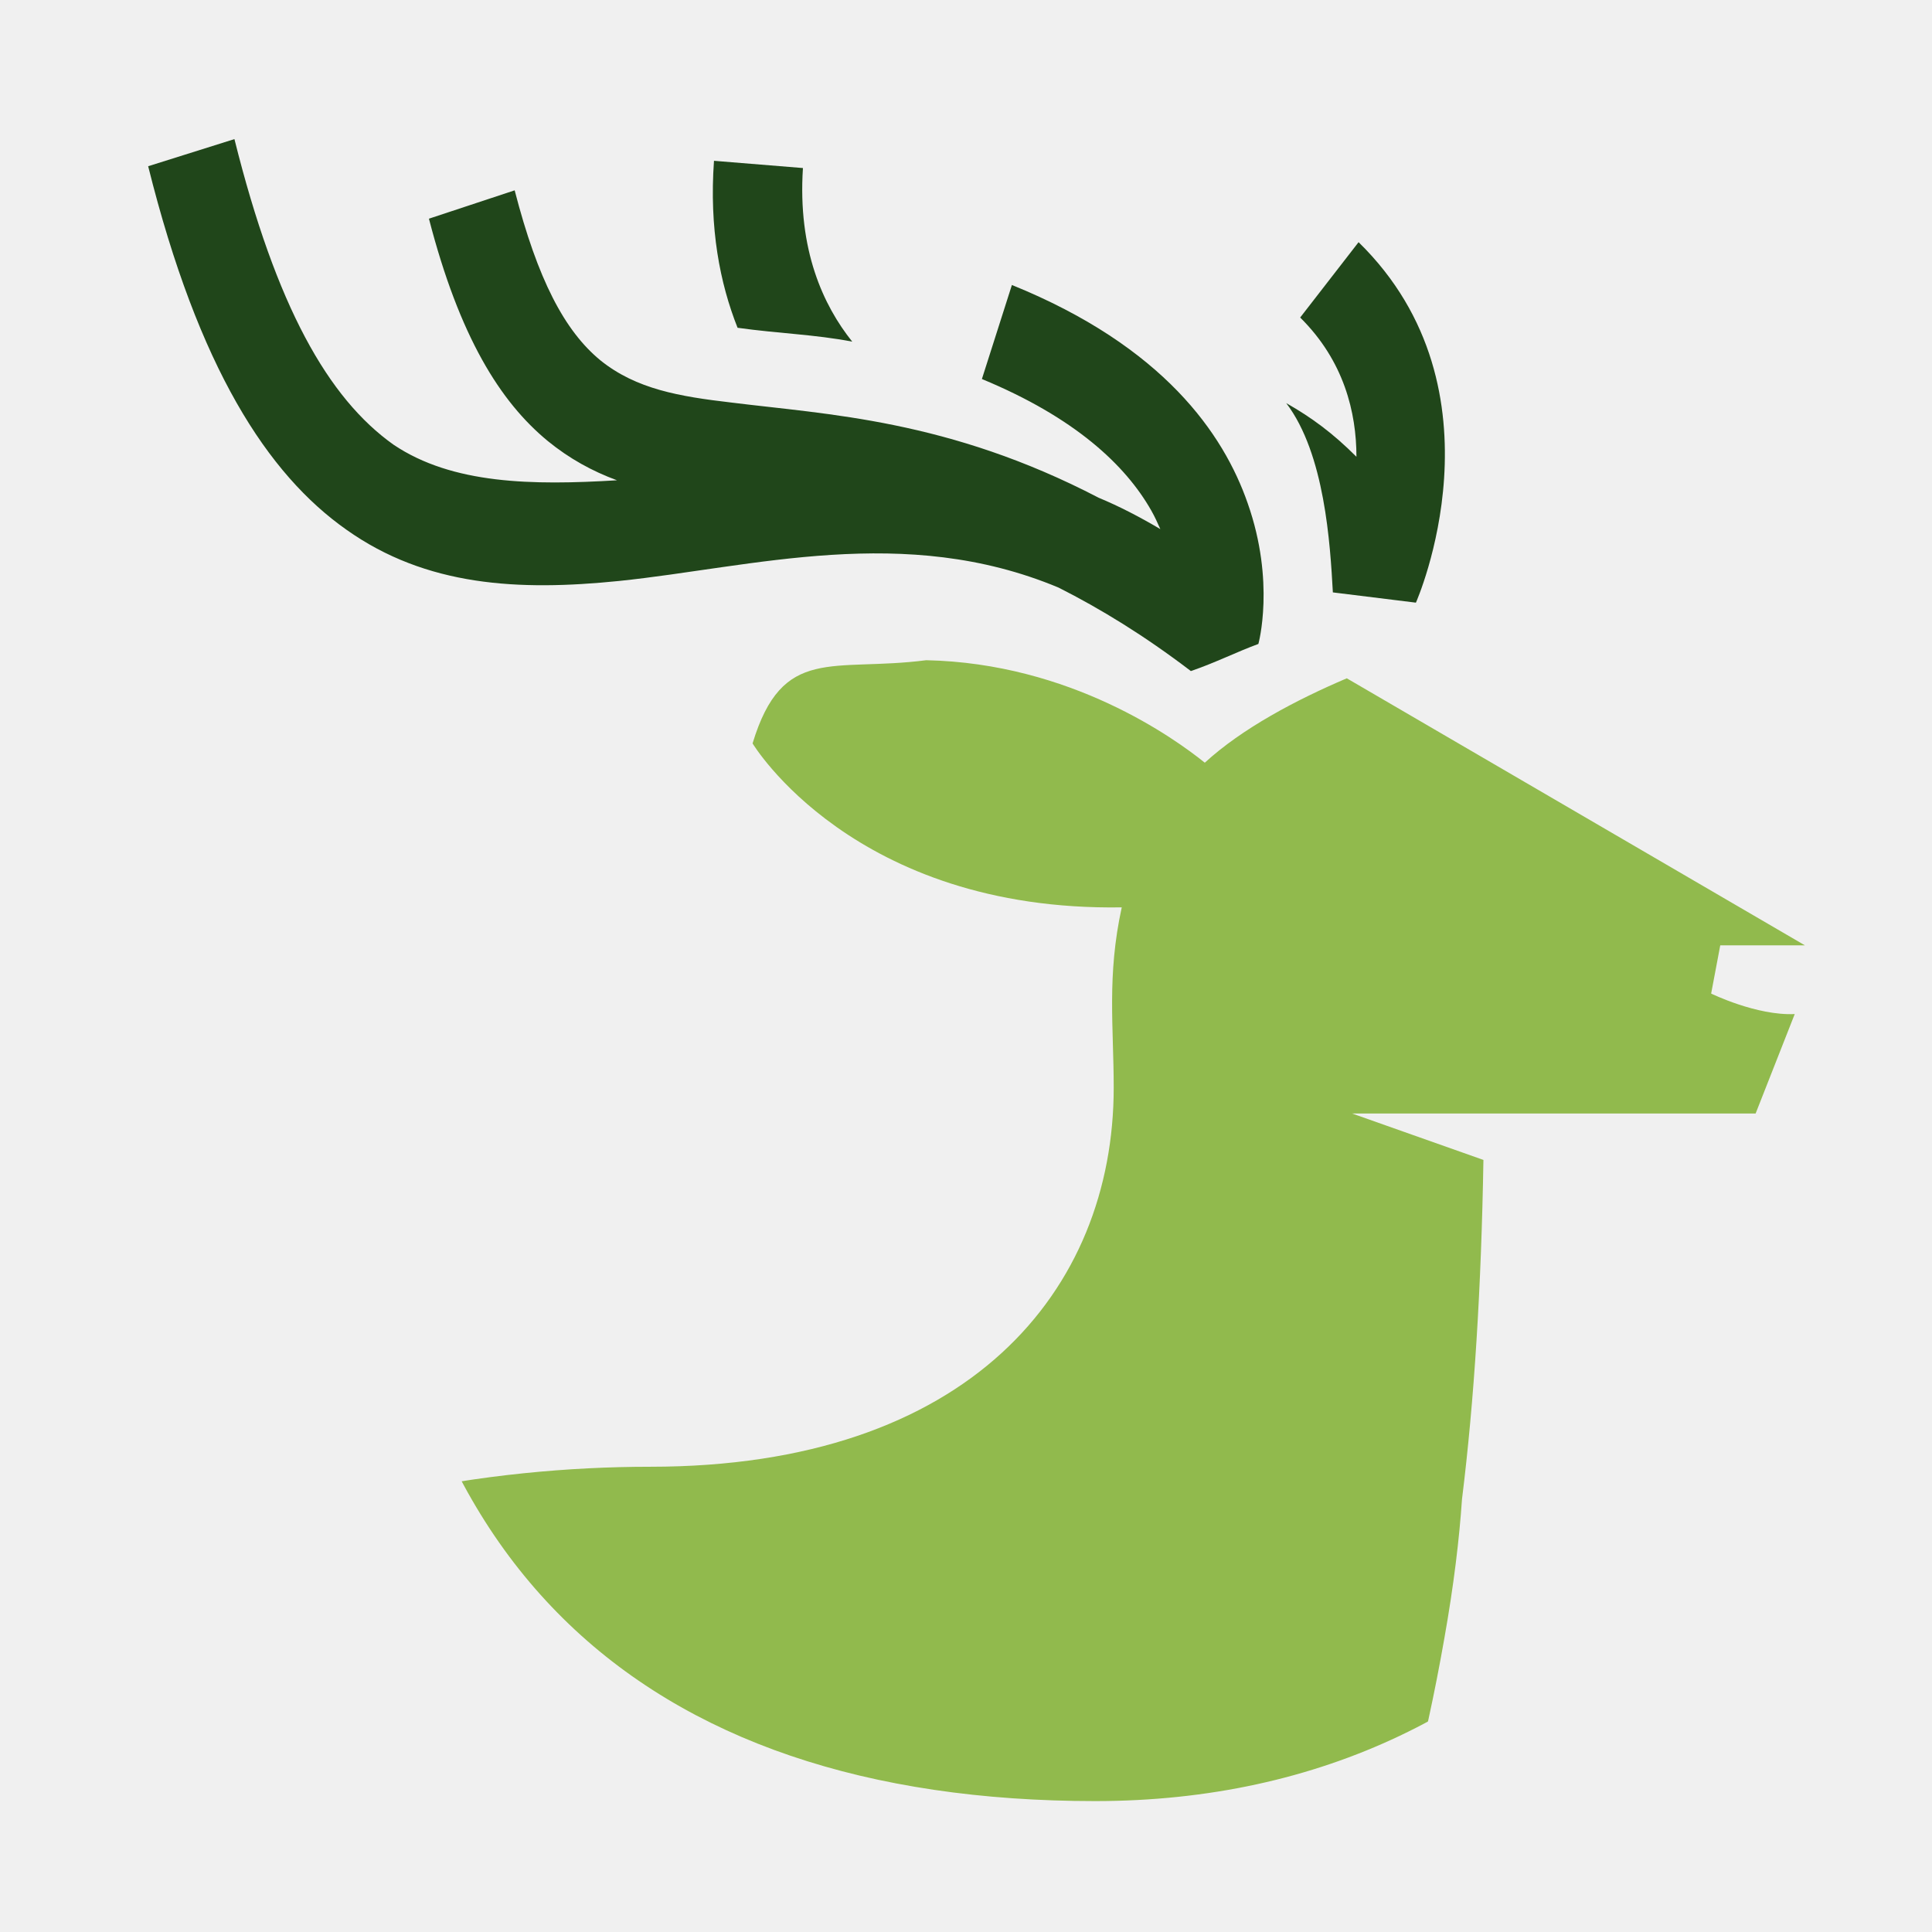
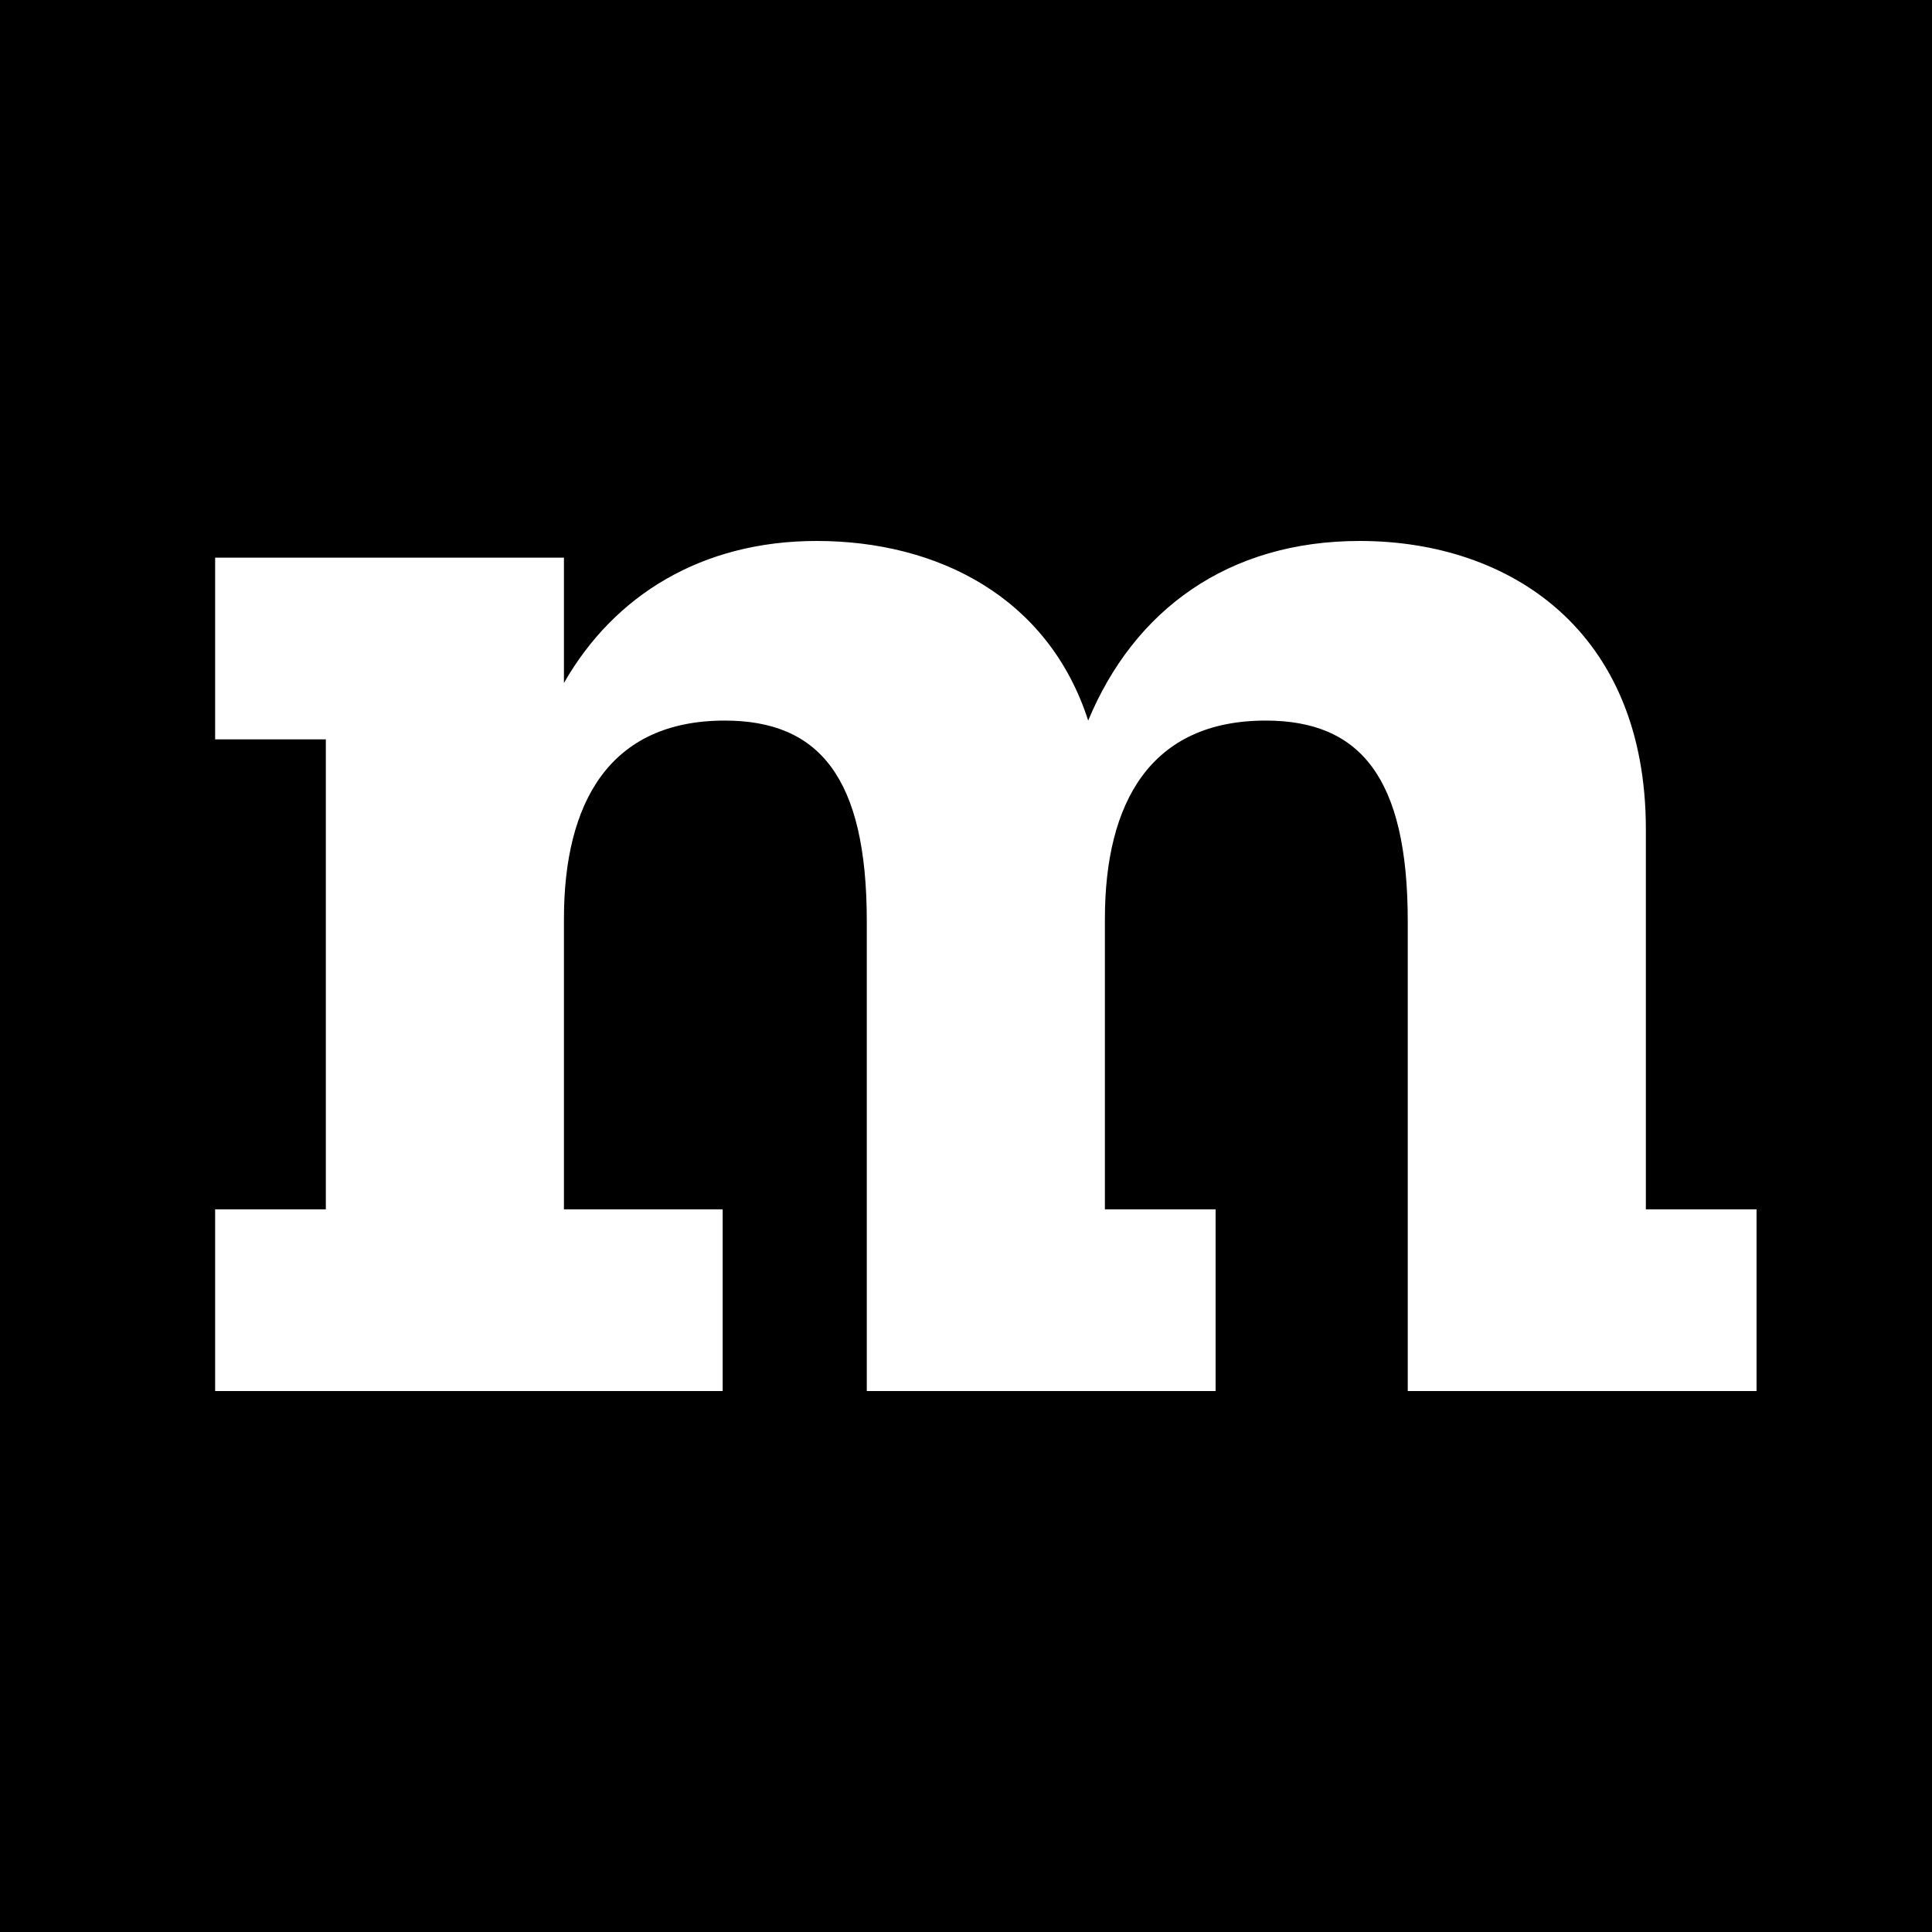
- <svg xmlns="http://www.w3.org/2000/svg" width="250" height="250" fill="none" version="1.1" id="svg30">
-   <defs id="defs34" />
-   <mask id="a" width="240" height="234" x="4" y="1" maskUnits="userSpaceOnUse" style="mask-type:alpha">
-     <path fill="white" d="M244 123c0 64.617-38.383 112-103 112-64.617 0-103-30.883-103-95.5C38 111.194-8.729 36.236 8 16 29.46-9.959 88.689 6 125 6c64.617 0 119 52.383 119 117Z" id="path19" />
-   </mask>
-   <g mask="url(#a)" id="g28" transform="matrix(0.9092373,0,0,1.004956,13.52002,-3.104084)">
-     <path fill="#91BA4D" d="m 116.94,88.1 c -13.344,1.552 -20.436,-2.019 -24.706,10.71 0,0 14.336,21.655 52.54,21.112 -2.135,8.848 -1.144,15.368 -1.144,23.207 0,26.079 -20.589,48.821 -65.961,48.821 -23.03,0 -51.015,4.191 -72.367,15.911 -15.175,8.305 -27.048,20.336 -32.302,37.023 l 5.956,8.461 11.4,0.155 v 47.889 l -13.91,21.966 3.998,63.645 H -6.364 L -5.22,335.773 C 1.338,331.892 16.36,321.802 29.171,306.279 46.557,285.4 59.902,255.052 44.193,217.486 l 11.744,-5.045 c 12.887,30.814 8.388,57.514 -2.898,79.013 21.58,-0.698 40.11,-2.095 55.819,-4.734 l -3.584,-43.698 12.659,-1.087 L 129.98,387 h 13.116 l 2.212,-94.459 c 10.447,-4.502 34.239,-21.034 45.372,-78.47 1.372,-6.986 2.135,-12.885 2.516,-17.93 1.754,-12.806 2.745,-27.243 3.051,-43.698 l -18.683,-5.976 h 57.42 l 5.567,-12.807 c -5.414,0.233 -11.896,-2.639 -11.896,-2.639 l 1.297,-6.209 H 242 L 176.801,90.428 c -7.244,2.794 -14.87,6.442 -20.208,10.866 -4.27,-3.105 -19.063,-12.807 -39.653,-13.195 z" id="path22" />
-     <path fill="#20461A" d="M 6.217,24.493 18.494,21 c 5.948,21.577 13.345,33.375 22.648,39.352 8.388,5.099 19.75,5.239 31.799,4.579 C 69.433,63.767 66.154,62.137 63.104,59.886 56.317,54.841 50.522,46.458 46.175,31.246 l 12.201,-3.649 c 3.279,11.488 7.092,18.085 12.201,21.888 5.11,3.726 11.286,4.657 18.606,5.433 13.726,1.553 30.884,2.174 52.312,12.264 2.898,1.086 5.872,2.483 8.769,4.036 -0.381,-0.776 -0.762,-1.553 -1.296,-2.406 -3.66,-5.822 -10.828,-11.953 -24.097,-16.92 l 4.27,-12.109 c 21.581,7.917 30.121,19.171 33.553,28.097 3.965,10.168 1.525,18.124 1.525,18.124 -3.05,1.009 -6.1,2.406 -9.608,3.492 -6.634,-4.579 -12.887,-8.033 -18.835,-10.75 C 113.814,70.442 92.31,76.108 73.246,77.893 58.91,79.213 45.794,78.591 34.432,71.295 23.222,64.155 13.385,50.495 6.217,24.493 Z" id="path24" />
-     <path fill="#20461A" d="M 90.098,45.294 C 87.582,39.55 86.057,32.487 86.743,23.794 l 12.659,0.932 c -0.763,10.555 2.897,17.696 7.015,22.353 -5.338,-0.931 -10.447,-1.04 -16.319,-1.785 z m 80.069,-1.32 8.312,-9.702 c 21.58,19.094 8.159,46.415 8.159,46.415 l -11.819,-1.32 c -0.382,-6.24 -1.144,-17.836 -6.635,-24.371 3.584,1.84 6.635,3.865 9.99,6.908 0,-5.666 -1.754,-12.341 -8.007,-17.93 z" id="path26" />
+ <svg xmlns="http://www.w3.org/2000/svg" width="250" height="250" viewBox="0 0 250 250" fill="none">
+   <g clip-path="url(#clip0_97_3577)">
+     <path d="M250 0H0V250H250V0Z" fill="black" />
+     <path d="M212.973 156.486H227.297V180H182.162V119.189C182.162 100.541 175.946 93.243 163.784 93.243C148.919 93.243 142.973 103.784 142.973 118.919V156.486H157.297V180H112.162V119.189C112.162 100.541 105.946 93.243 93.784 93.243C78.919 93.243 72.973 103.784 72.973 118.919V156.486H93.514V180H27.838V156.486H42.162V95.676H27.838V72.162H72.973V88.378C79.46 77.027 90.811 70 105.676 70C121.351 70 135.676 77.297 140.811 93.243C146.757 78.919 158.919 70 175.946 70C195.405 70 212.973 81.622 212.973 107.297V156.486Z" fill="white" />
  </g>
+   <defs>
+     <clipPath id="clip0_97_3577">
+       <rect width="250" height="250" fill="white" />
+     </clipPath>
+   </defs>
</svg>
